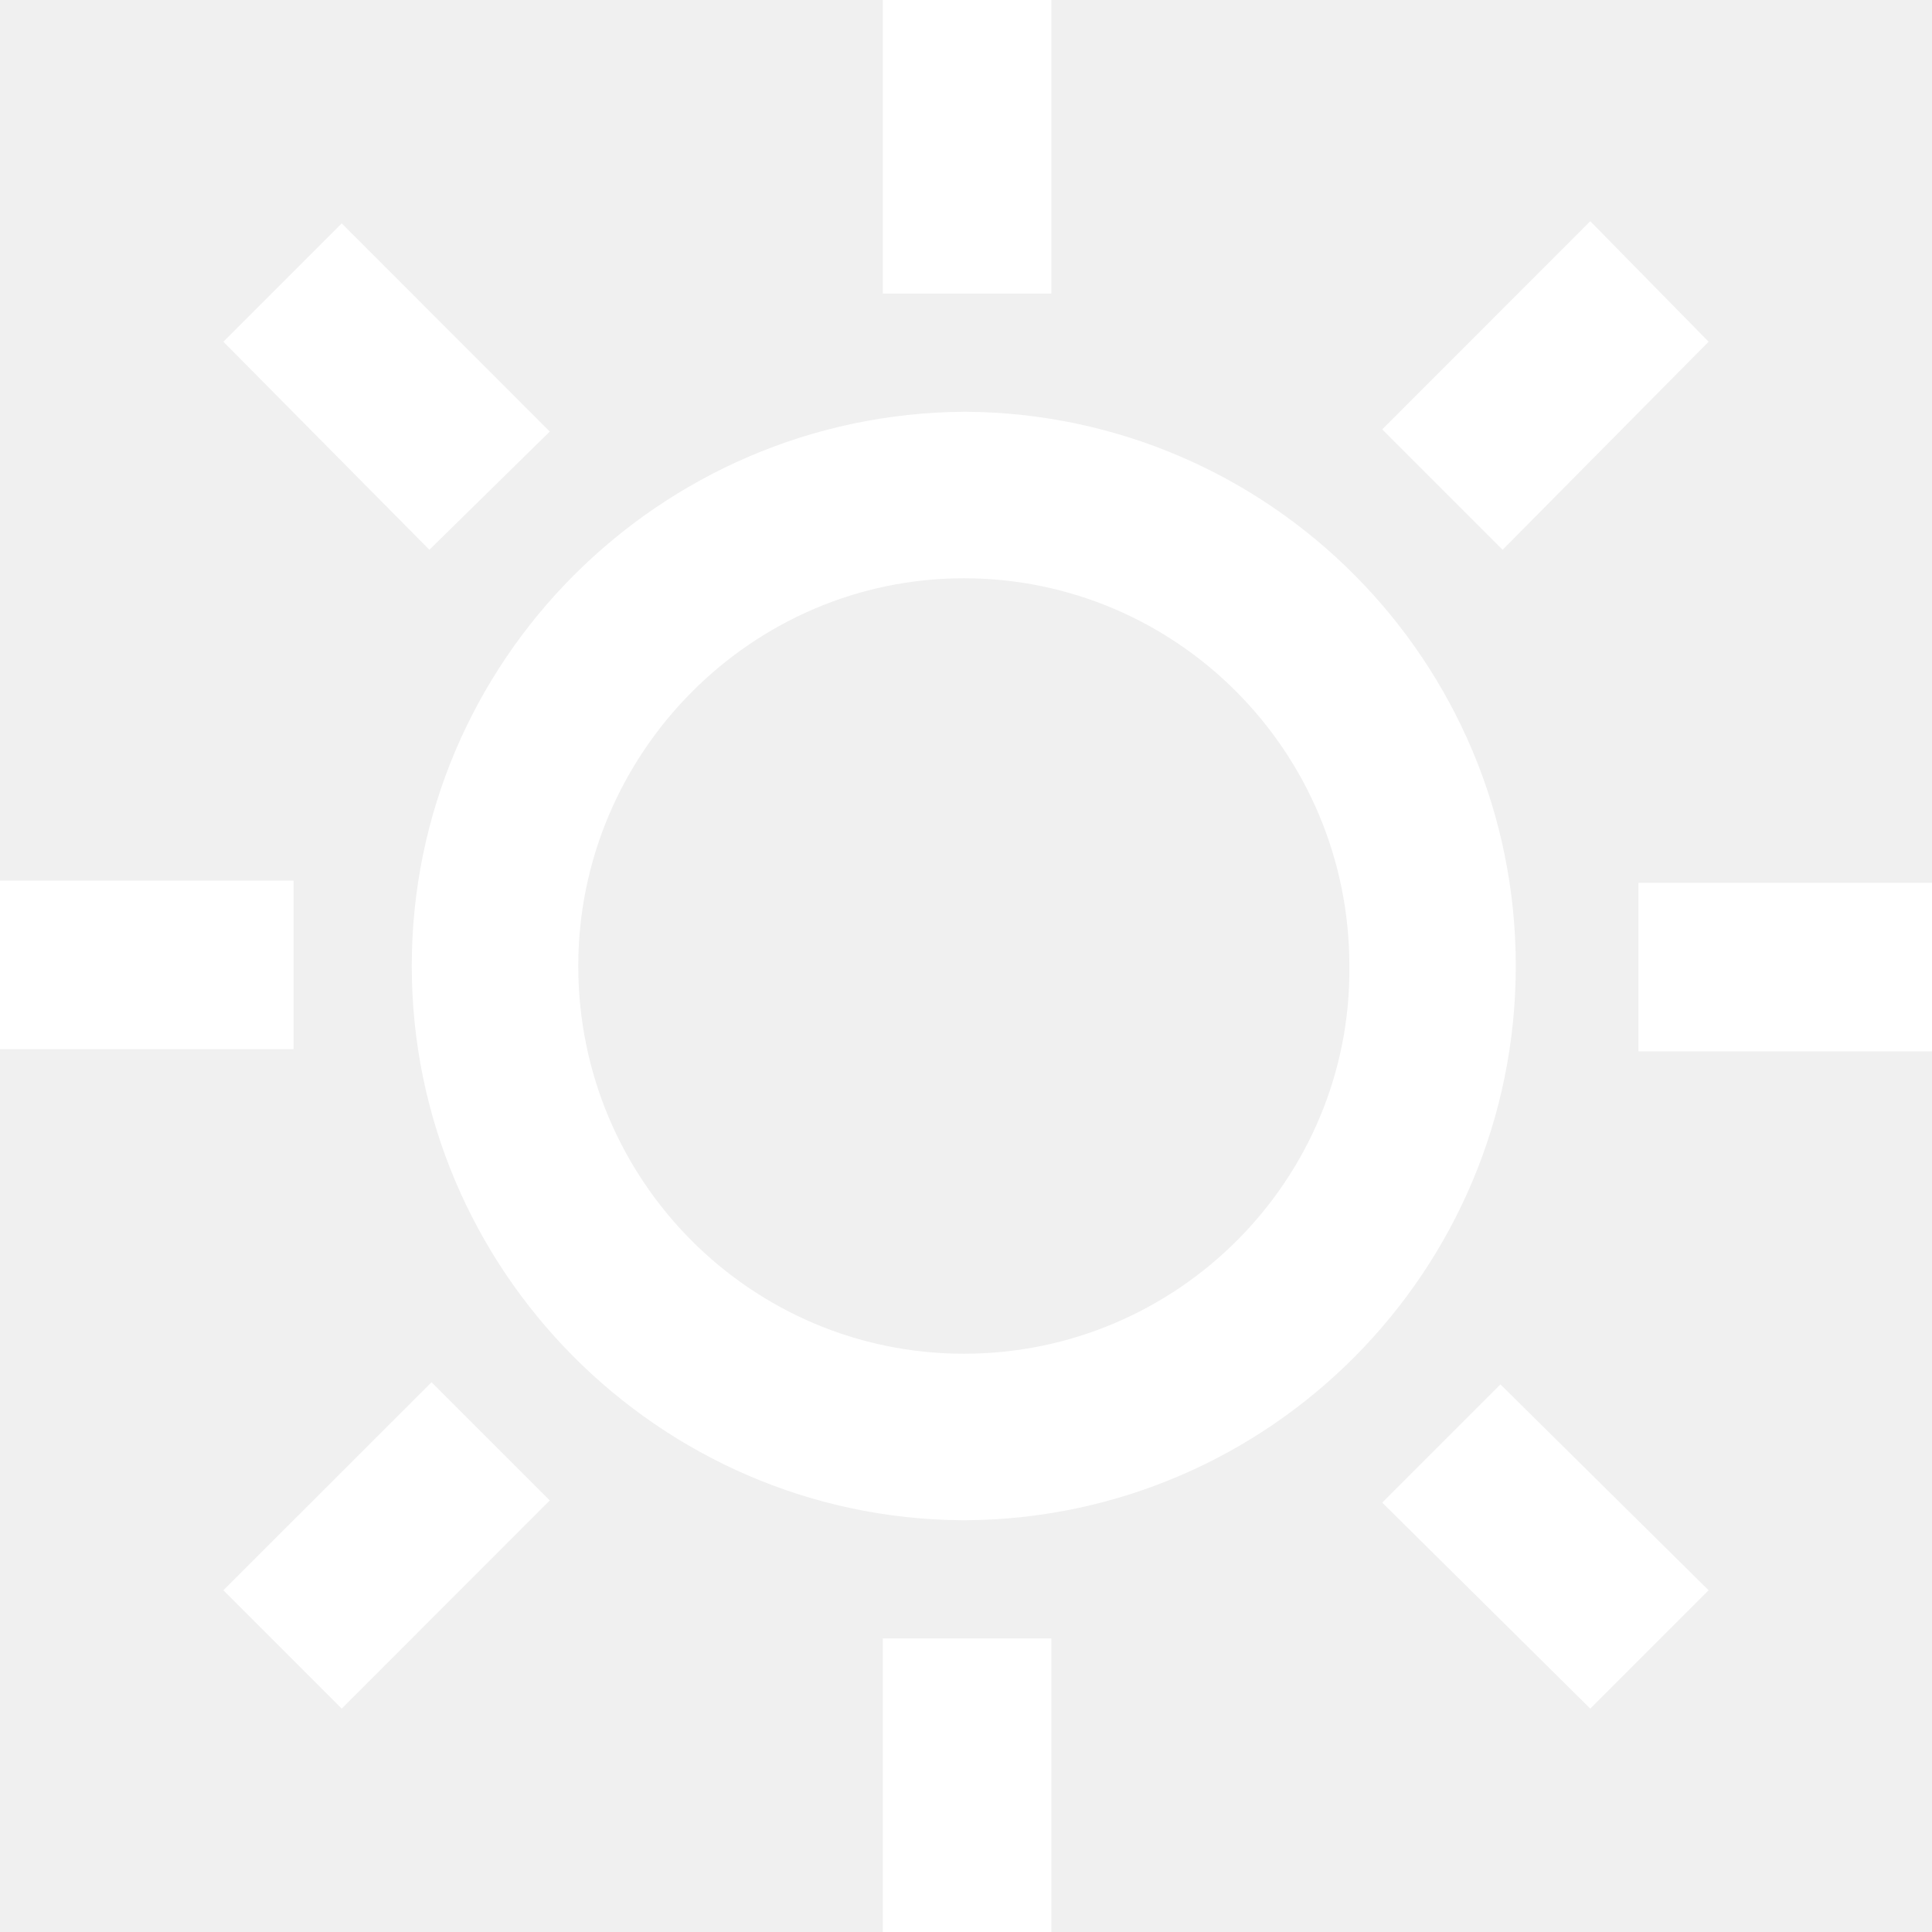
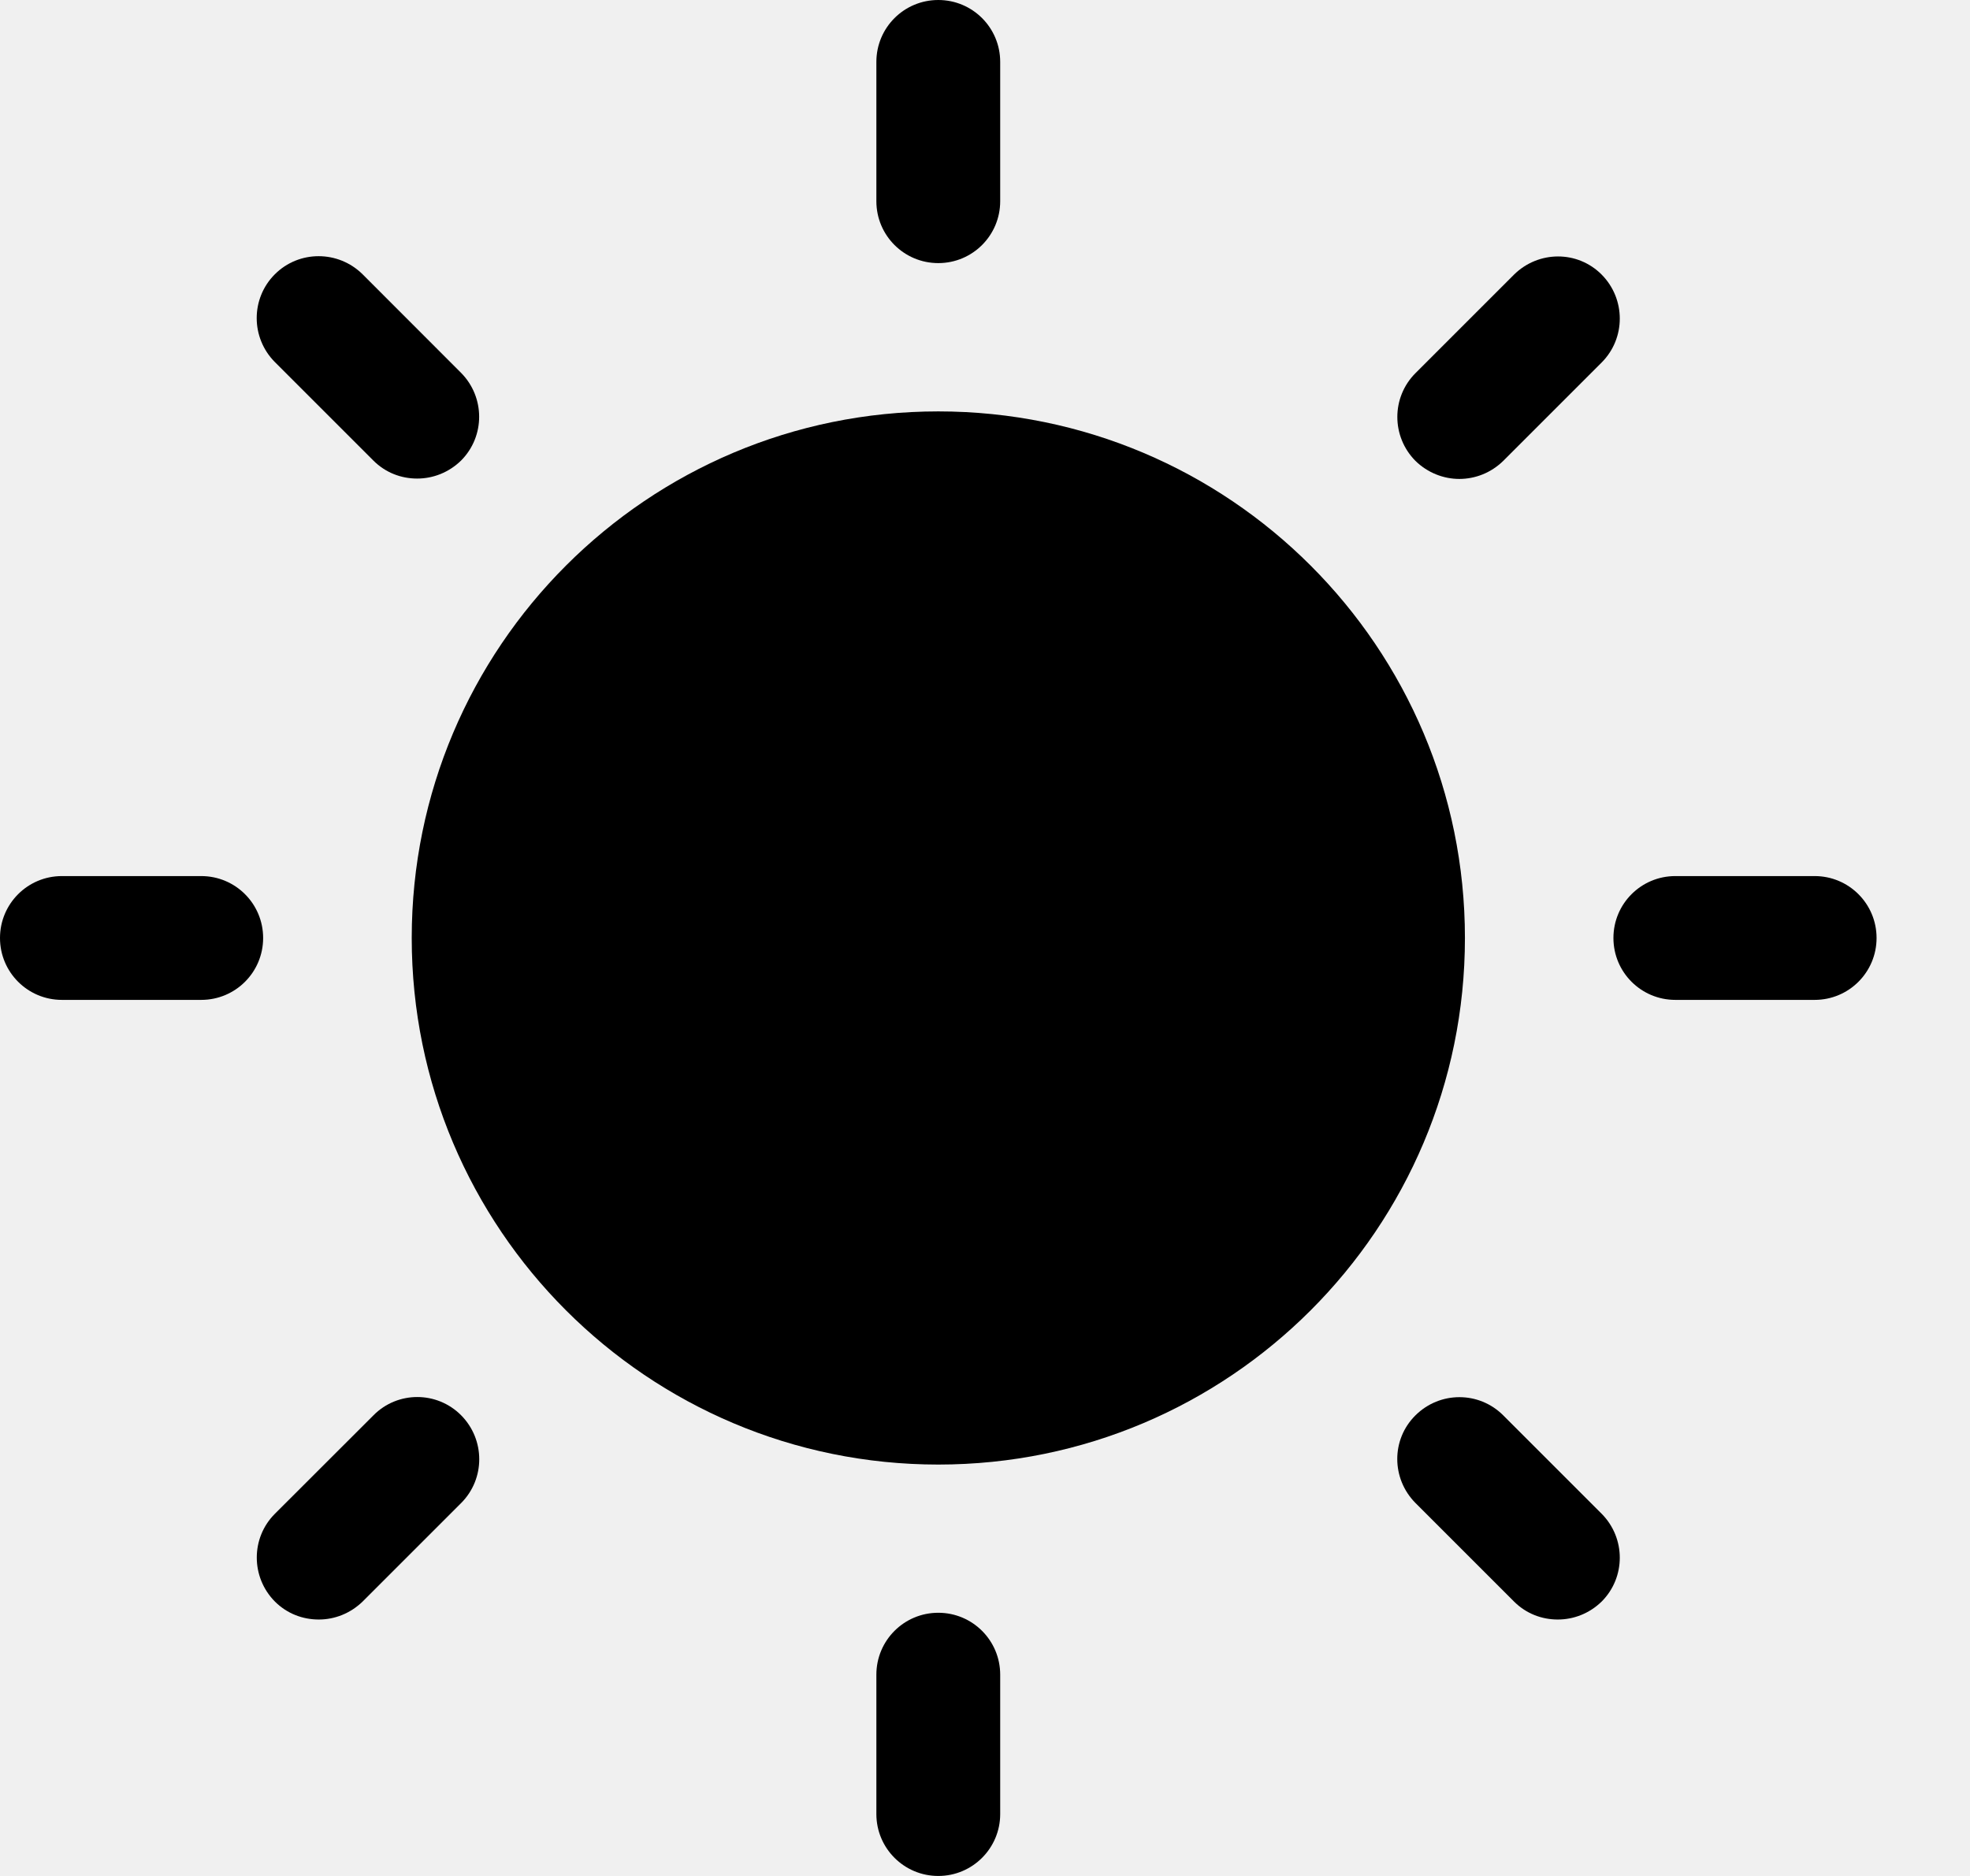
- <svg xmlns="http://www.w3.org/2000/svg" width="16" height="16" viewBox="0 0 16 16" fill="none">
-   <path d="M8 3.41C7.982 3.41 7.982 3.41 7.982 3.41C5.46 3.429 3.41 5.478 3.41 8C3.41 10.521 5.46 12.571 7.964 12.59C7.964 12.59 7.964 12.59 7.982 12.59C8 12.59 7.982 12.59 8 12.59C10.521 12.571 12.553 10.521 12.553 8C12.553 5.478 10.521 3.429 8 3.41ZM7.982 11.211C6.222 11.211 4.789 9.778 4.789 8C4.789 6.24 6.222 4.789 7.982 4.789C9.742 4.789 11.175 6.222 11.175 8C11.193 9.76 9.76 11.211 7.982 11.211ZM7.311 0H8.707V2.431H7.311V0ZM7.311 13.569H8.707V16H7.311V13.569ZM2.431 8.689H0V7.293H2.431V8.689ZM13.569 7.311H16V8.707H13.569V7.311ZM1.85 2.83L2.83 1.85L4.553 3.574L3.556 4.553L1.85 2.83ZM14.15 13.17L13.17 14.15L11.447 12.444L12.426 11.465L14.15 13.17ZM2.83 14.15L1.85 13.17L3.574 11.447L4.553 12.426L2.83 14.15ZM14.15 2.83L12.444 4.553L11.447 3.556L13.17 1.832L14.15 2.83Z" fill="white" />
+ <svg xmlns="http://www.w3.org/2000/svg" width="21" height="20" viewBox="0 0 21 20" fill="none">
+   <path d="M15.616 10C15.616 13.1 13.103 15.614 10.002 15.614C6.902 15.614 4.389 13.1 4.389 10C4.389 6.899 6.902 4.386 10.002 4.386C13.103 4.386 15.616 6.899 15.616 10Z" fill="black" />
+   <path d="M9.342 2.145C9.342 2.51 9.637 2.805 10.002 2.805C10.367 2.805 10.662 2.51 10.662 2.145V0.66C10.662 0.295 10.367 0 10.002 0C9.637 0 9.342 0.295 9.342 0.66V2.145Z" fill="black" />
+   <path d="M2.93 2.924C2.672 3.182 2.672 3.6 2.93 3.86L3.98 4.91C4.11 5.04 4.277 5.102 4.447 5.102C4.617 5.102 4.785 5.037 4.915 4.91C5.172 4.652 5.172 4.235 4.915 3.975L3.865 2.924C3.605 2.667 3.187 2.667 2.93 2.924H2.93Z" fill="black" />
+   <path d="M2.145 9.34H0.66C0.295 9.34 0 9.635 0 10C0 10.365 0.295 10.66 0.66 10.66H2.145C2.51 10.66 2.805 10.365 2.805 10C2.805 9.635 2.51 9.34 2.145 9.34Z" fill="black" />
+   <path d="M3.981 15.089L2.93 16.139C2.673 16.396 2.673 16.814 2.93 17.074C3.06 17.204 3.228 17.266 3.398 17.266C3.568 17.266 3.735 17.201 3.866 17.074L4.916 16.024C5.173 15.766 5.173 15.349 4.916 15.089C4.658 14.829 4.238 14.829 3.981 15.089H3.981Z" fill="black" />
+   <path d="M10.002 17.194C9.637 17.194 9.342 17.489 9.342 17.854V19.34C9.342 19.704 9.637 20 10.002 20C10.367 20 10.662 19.704 10.662 19.34V17.854C10.662 17.489 10.367 17.194 10.002 17.194Z" fill="black" />
+   <path d="M16.024 15.089C15.766 14.831 15.349 14.831 15.089 15.089C14.829 15.346 14.831 15.764 15.089 16.024L16.139 17.074C16.269 17.204 16.436 17.266 16.606 17.266C16.776 17.266 16.944 17.201 17.074 17.074C17.331 16.816 17.331 16.399 17.074 16.139L16.024 15.089Z" fill="black" />
+   <path d="M19.344 9.34H17.859C17.494 9.34 17.199 9.635 17.199 10C17.199 10.365 17.494 10.66 17.859 10.66H19.344C19.709 10.66 20.004 10.365 20.004 10C20.004 9.635 19.709 9.34 19.344 9.34Z" fill="black" />
+   <path d="M15.556 5.106C15.726 5.106 15.894 5.041 16.024 4.914L17.074 3.864C17.331 3.606 17.331 3.188 17.074 2.928C16.816 2.668 16.399 2.671 16.139 2.928L15.089 3.978C14.831 4.236 14.831 4.654 15.089 4.914C15.219 5.041 15.389 5.106 15.556 5.106H15.556Z" fill="black" />
</svg>
